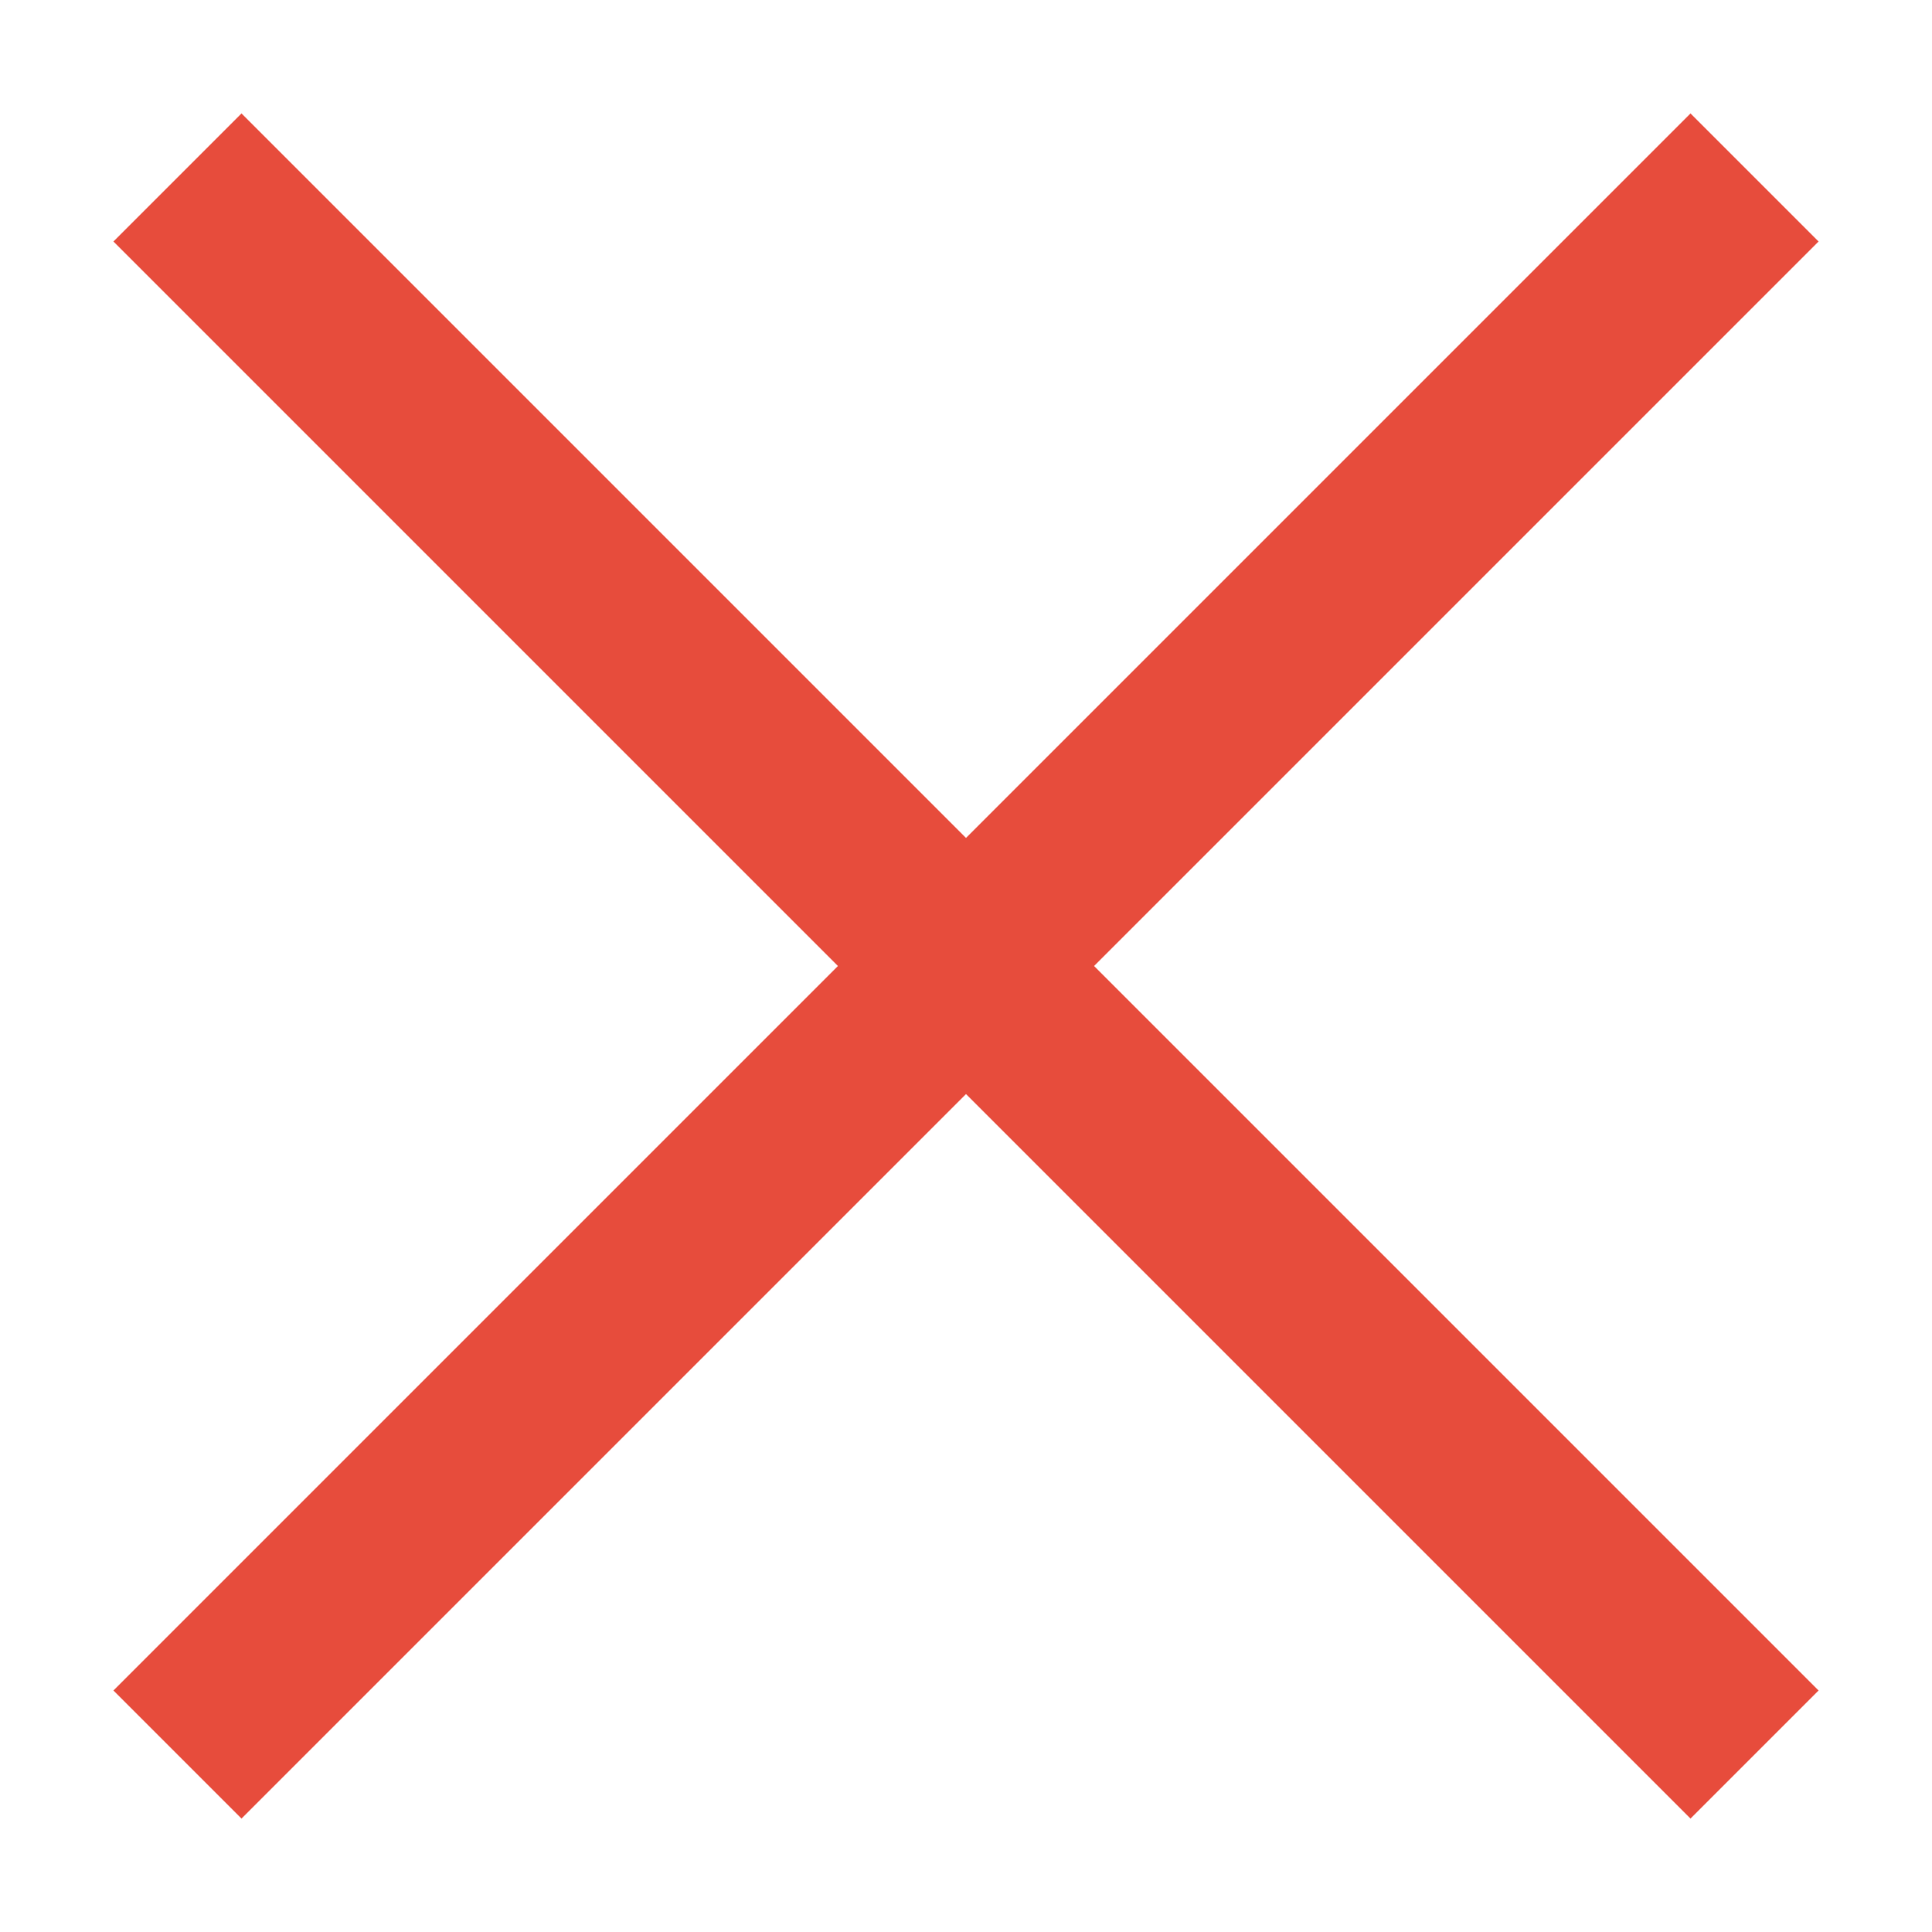
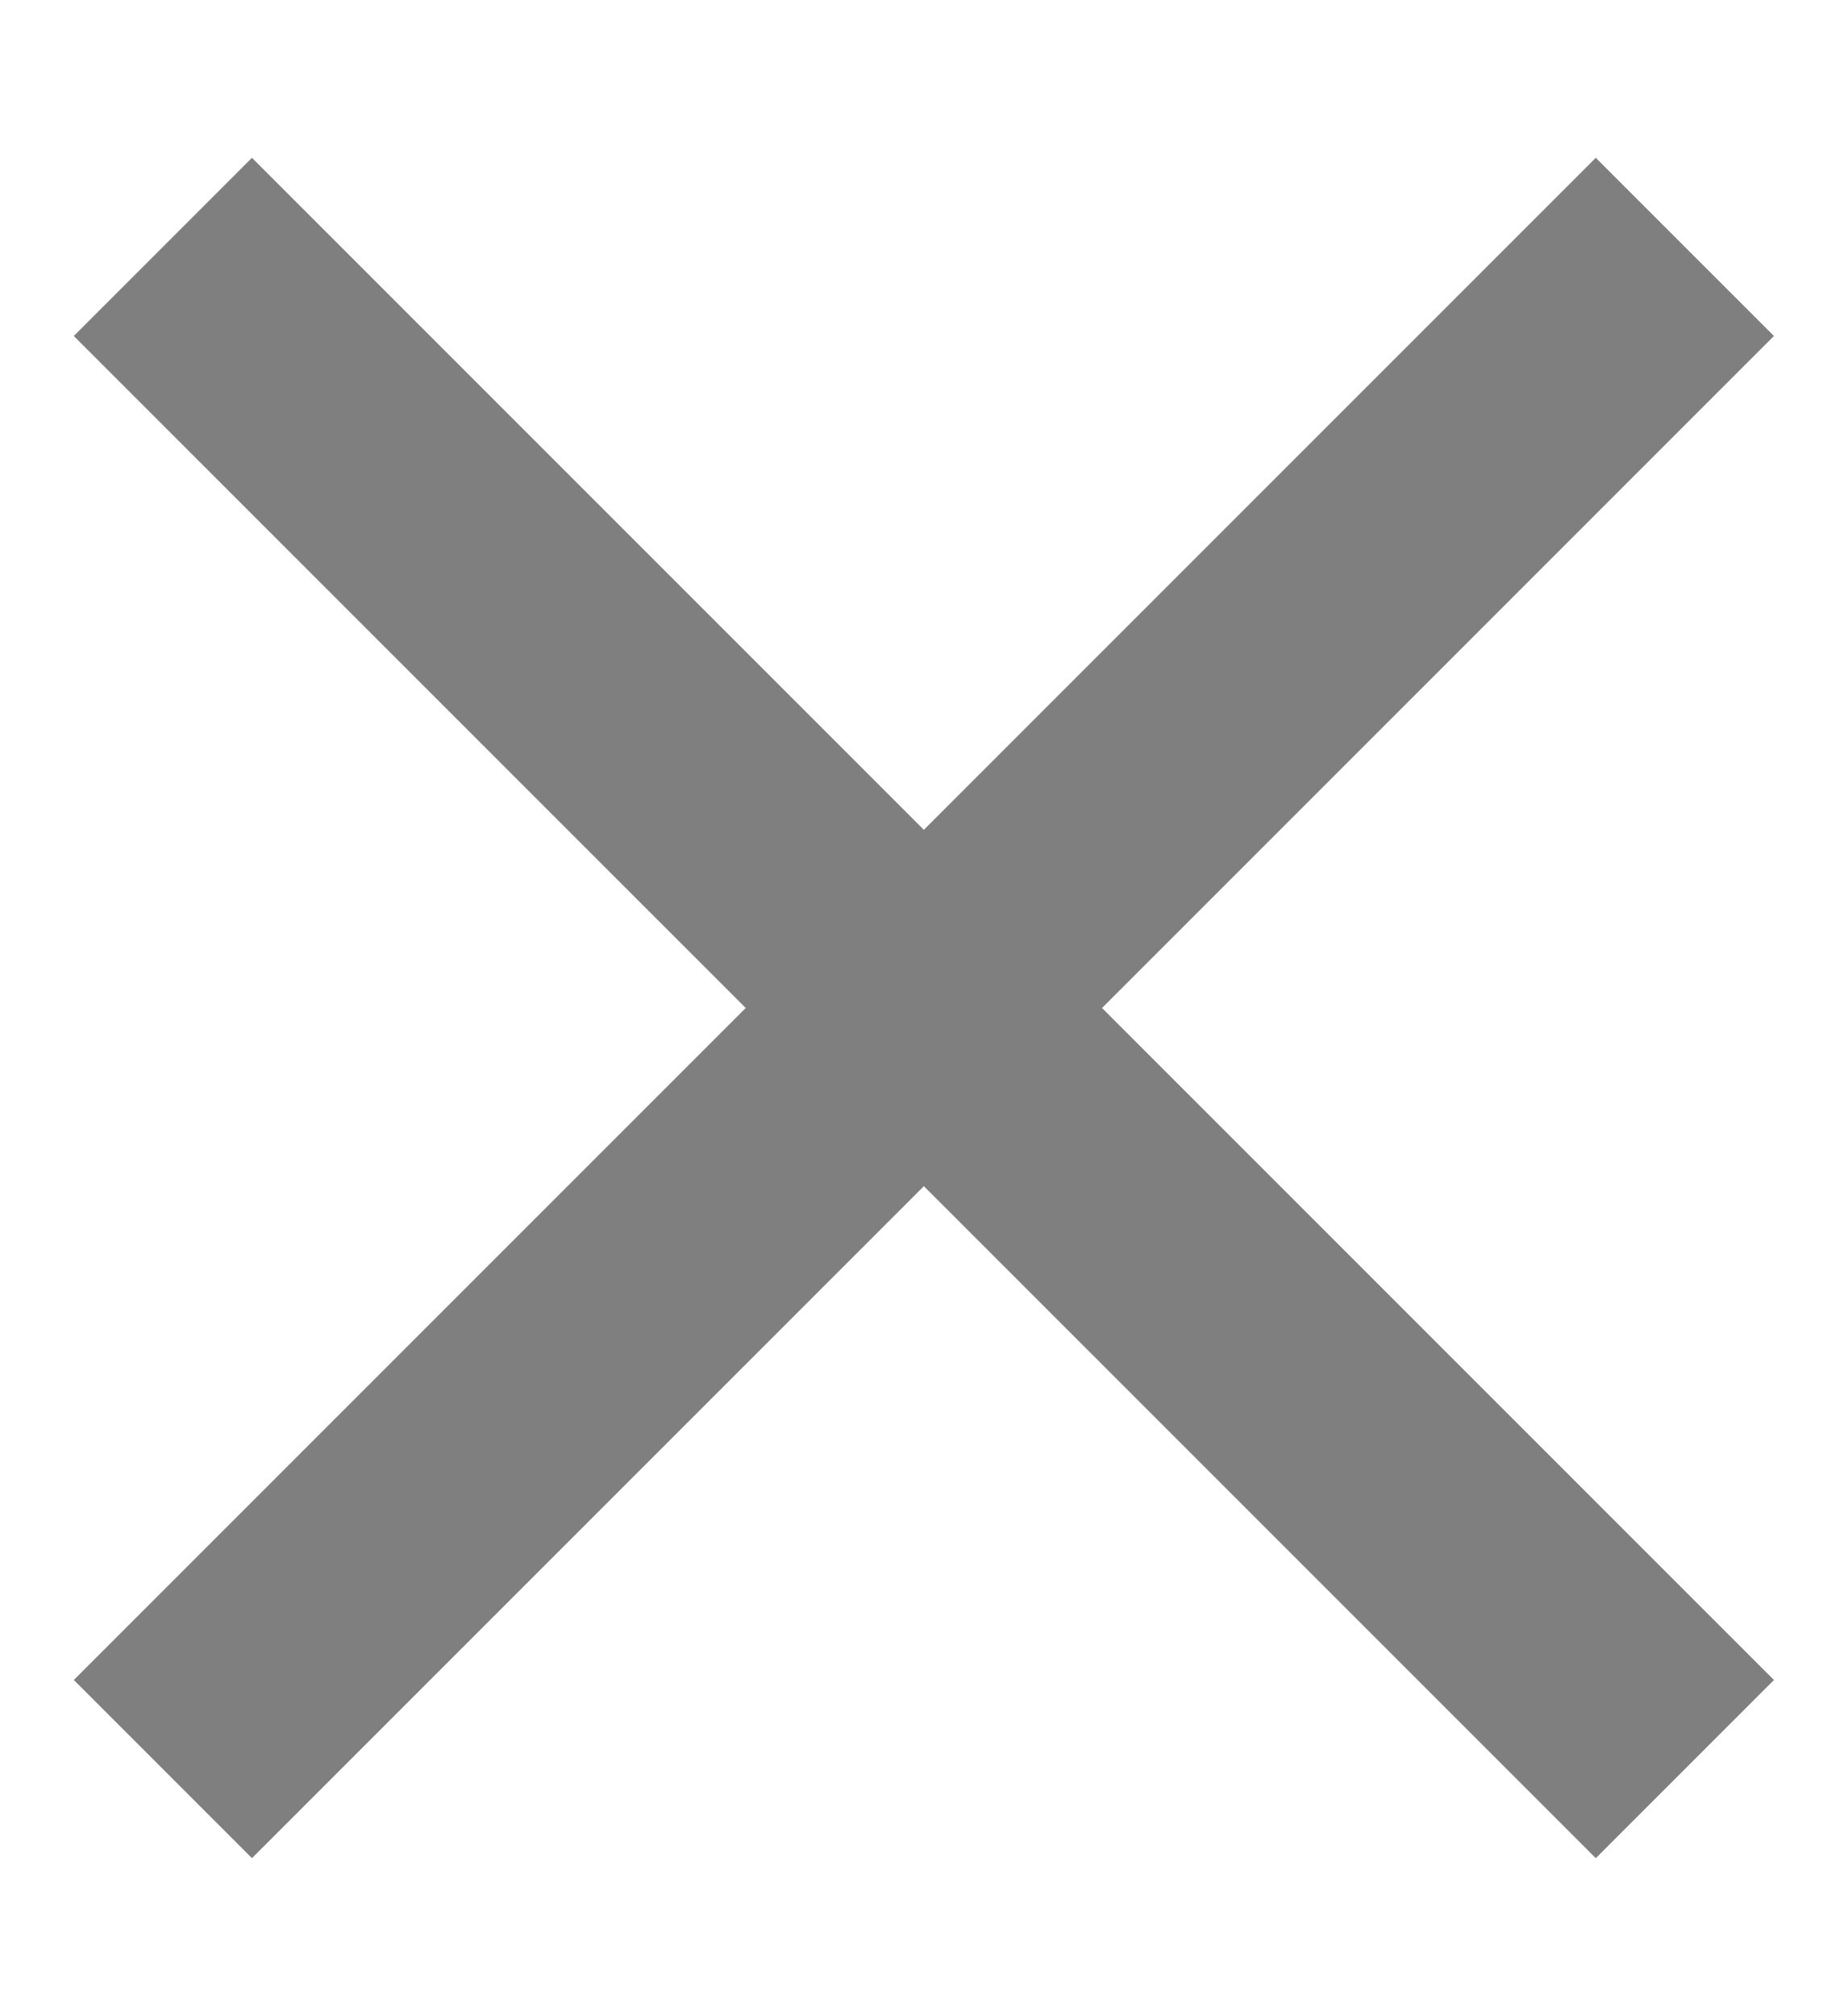
- <svg xmlns="http://www.w3.org/2000/svg" width="14" height="14" viewBox="0 0 16 16" fill="none">
-   <path d="M14 2L2 14M2 2L14 14" stroke="#E74C3C" stroke-width="1.5" stroke-linecap="square" stroke-linejoin="round" />
+ <svg xmlns="http://www.w3.org/2000/svg" width="11" height="12" viewBox="0 0 11 12" fill="none">
+   <path d="M9.5 2L1.5 10M1.5 2L9.5 10" stroke="#7F7F7F" stroke-width="1.5" stroke-linecap="square" stroke-linejoin="round" />
</svg>
